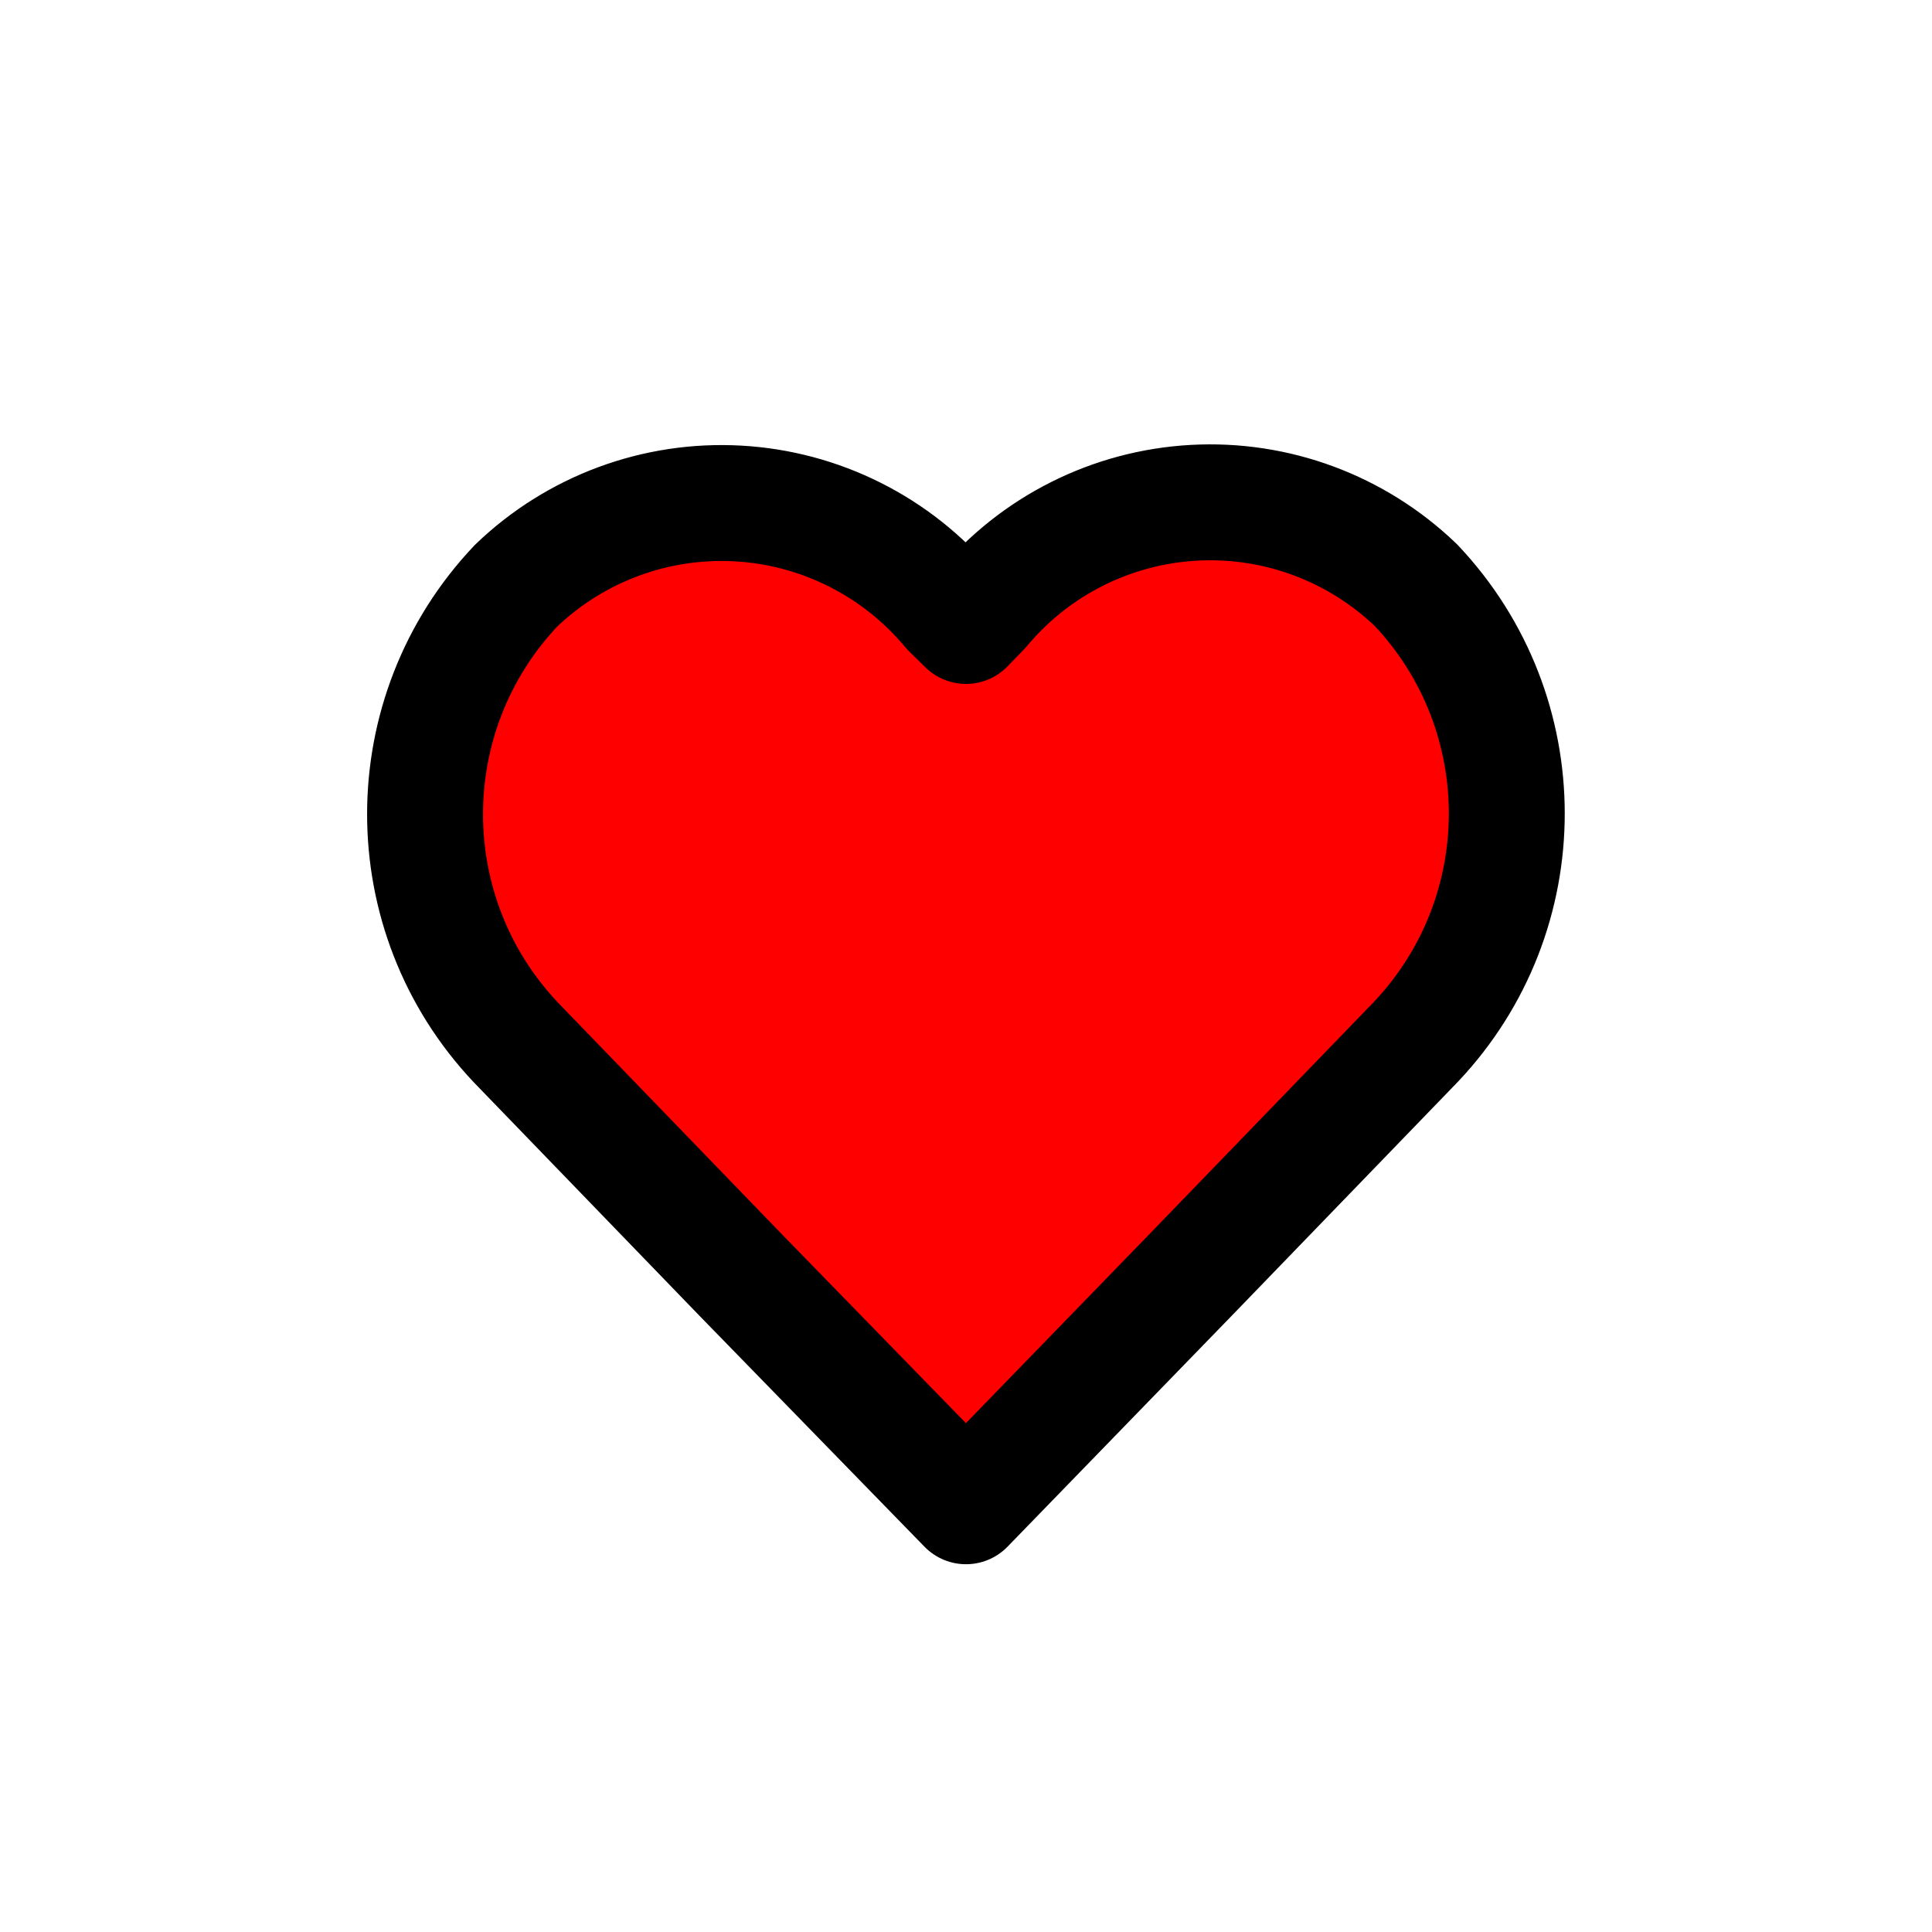
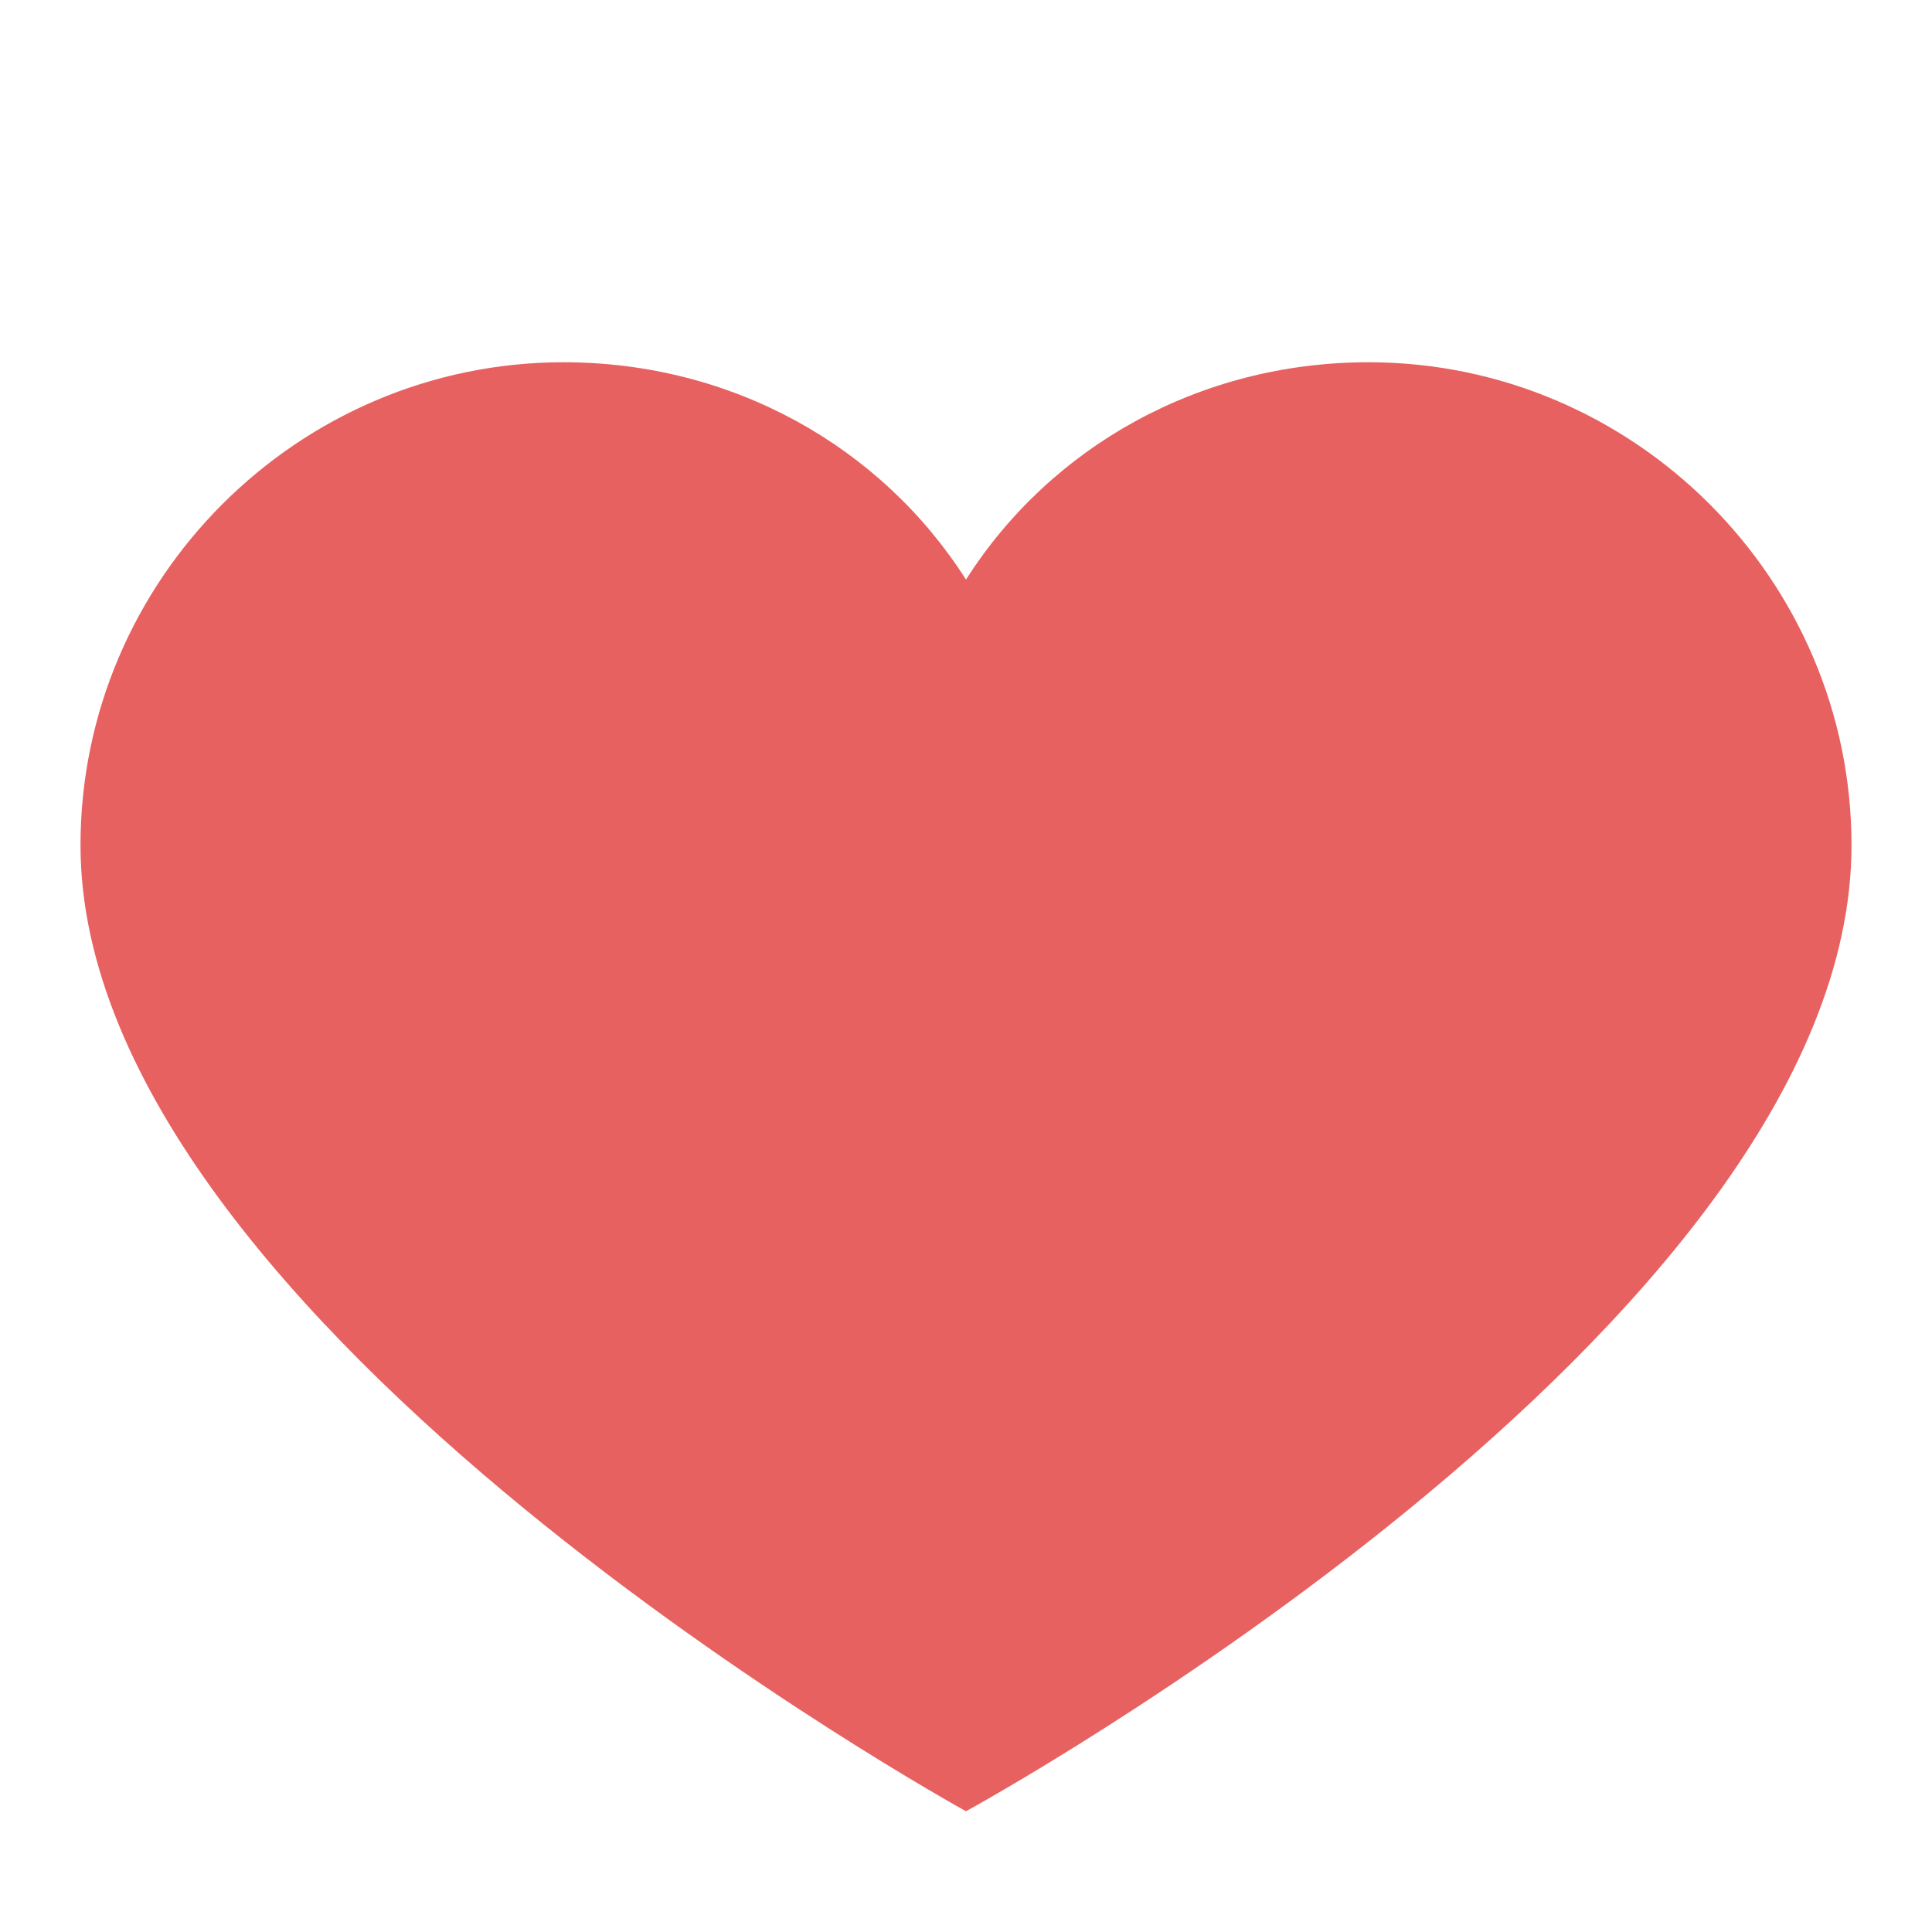
- <svg xmlns="http://www.w3.org/2000/svg" width="800px" height="800px" viewBox="0 -0.5 25 25" fill="red">
-   <path fill-rule="evenodd" clip-rule="evenodd" d="M12.5 18.991L9.577 15.991L6.677 12.991C5.108 11.333 5.108 8.738 6.677 7.08C7.445 6.342 8.485 5.956 9.549 6.015C10.613 6.074 11.605 6.572 12.287 7.391L12.5 7.6L12.711 7.382C13.393 6.563 14.384 6.065 15.448 6.006C16.512 5.947 17.552 6.333 18.321 7.071C19.89 8.729 19.89 11.324 18.321 12.982L15.421 15.982L12.5 18.991Z" stroke="#000000" stroke-width="1.5" stroke-linecap="round" stroke-linejoin="round" />
+ <svg xmlns="http://www.w3.org/2000/svg" width="800px" height="800px" viewBox="0 0 1024 1024" class="icon" version="1.1">
+   <path d="M725.333 192c-89.6 0-168.533 44.8-213.333 115.2C467.2 236.8 388.267 192 298.667 192 157.867 192 42.667 307.2 42.667 448c0 253.867 469.333 512 469.333 512s469.333-256 469.333-512c0-140.8-115.2-256-256-256z" fill="#e86161" />
</svg>
